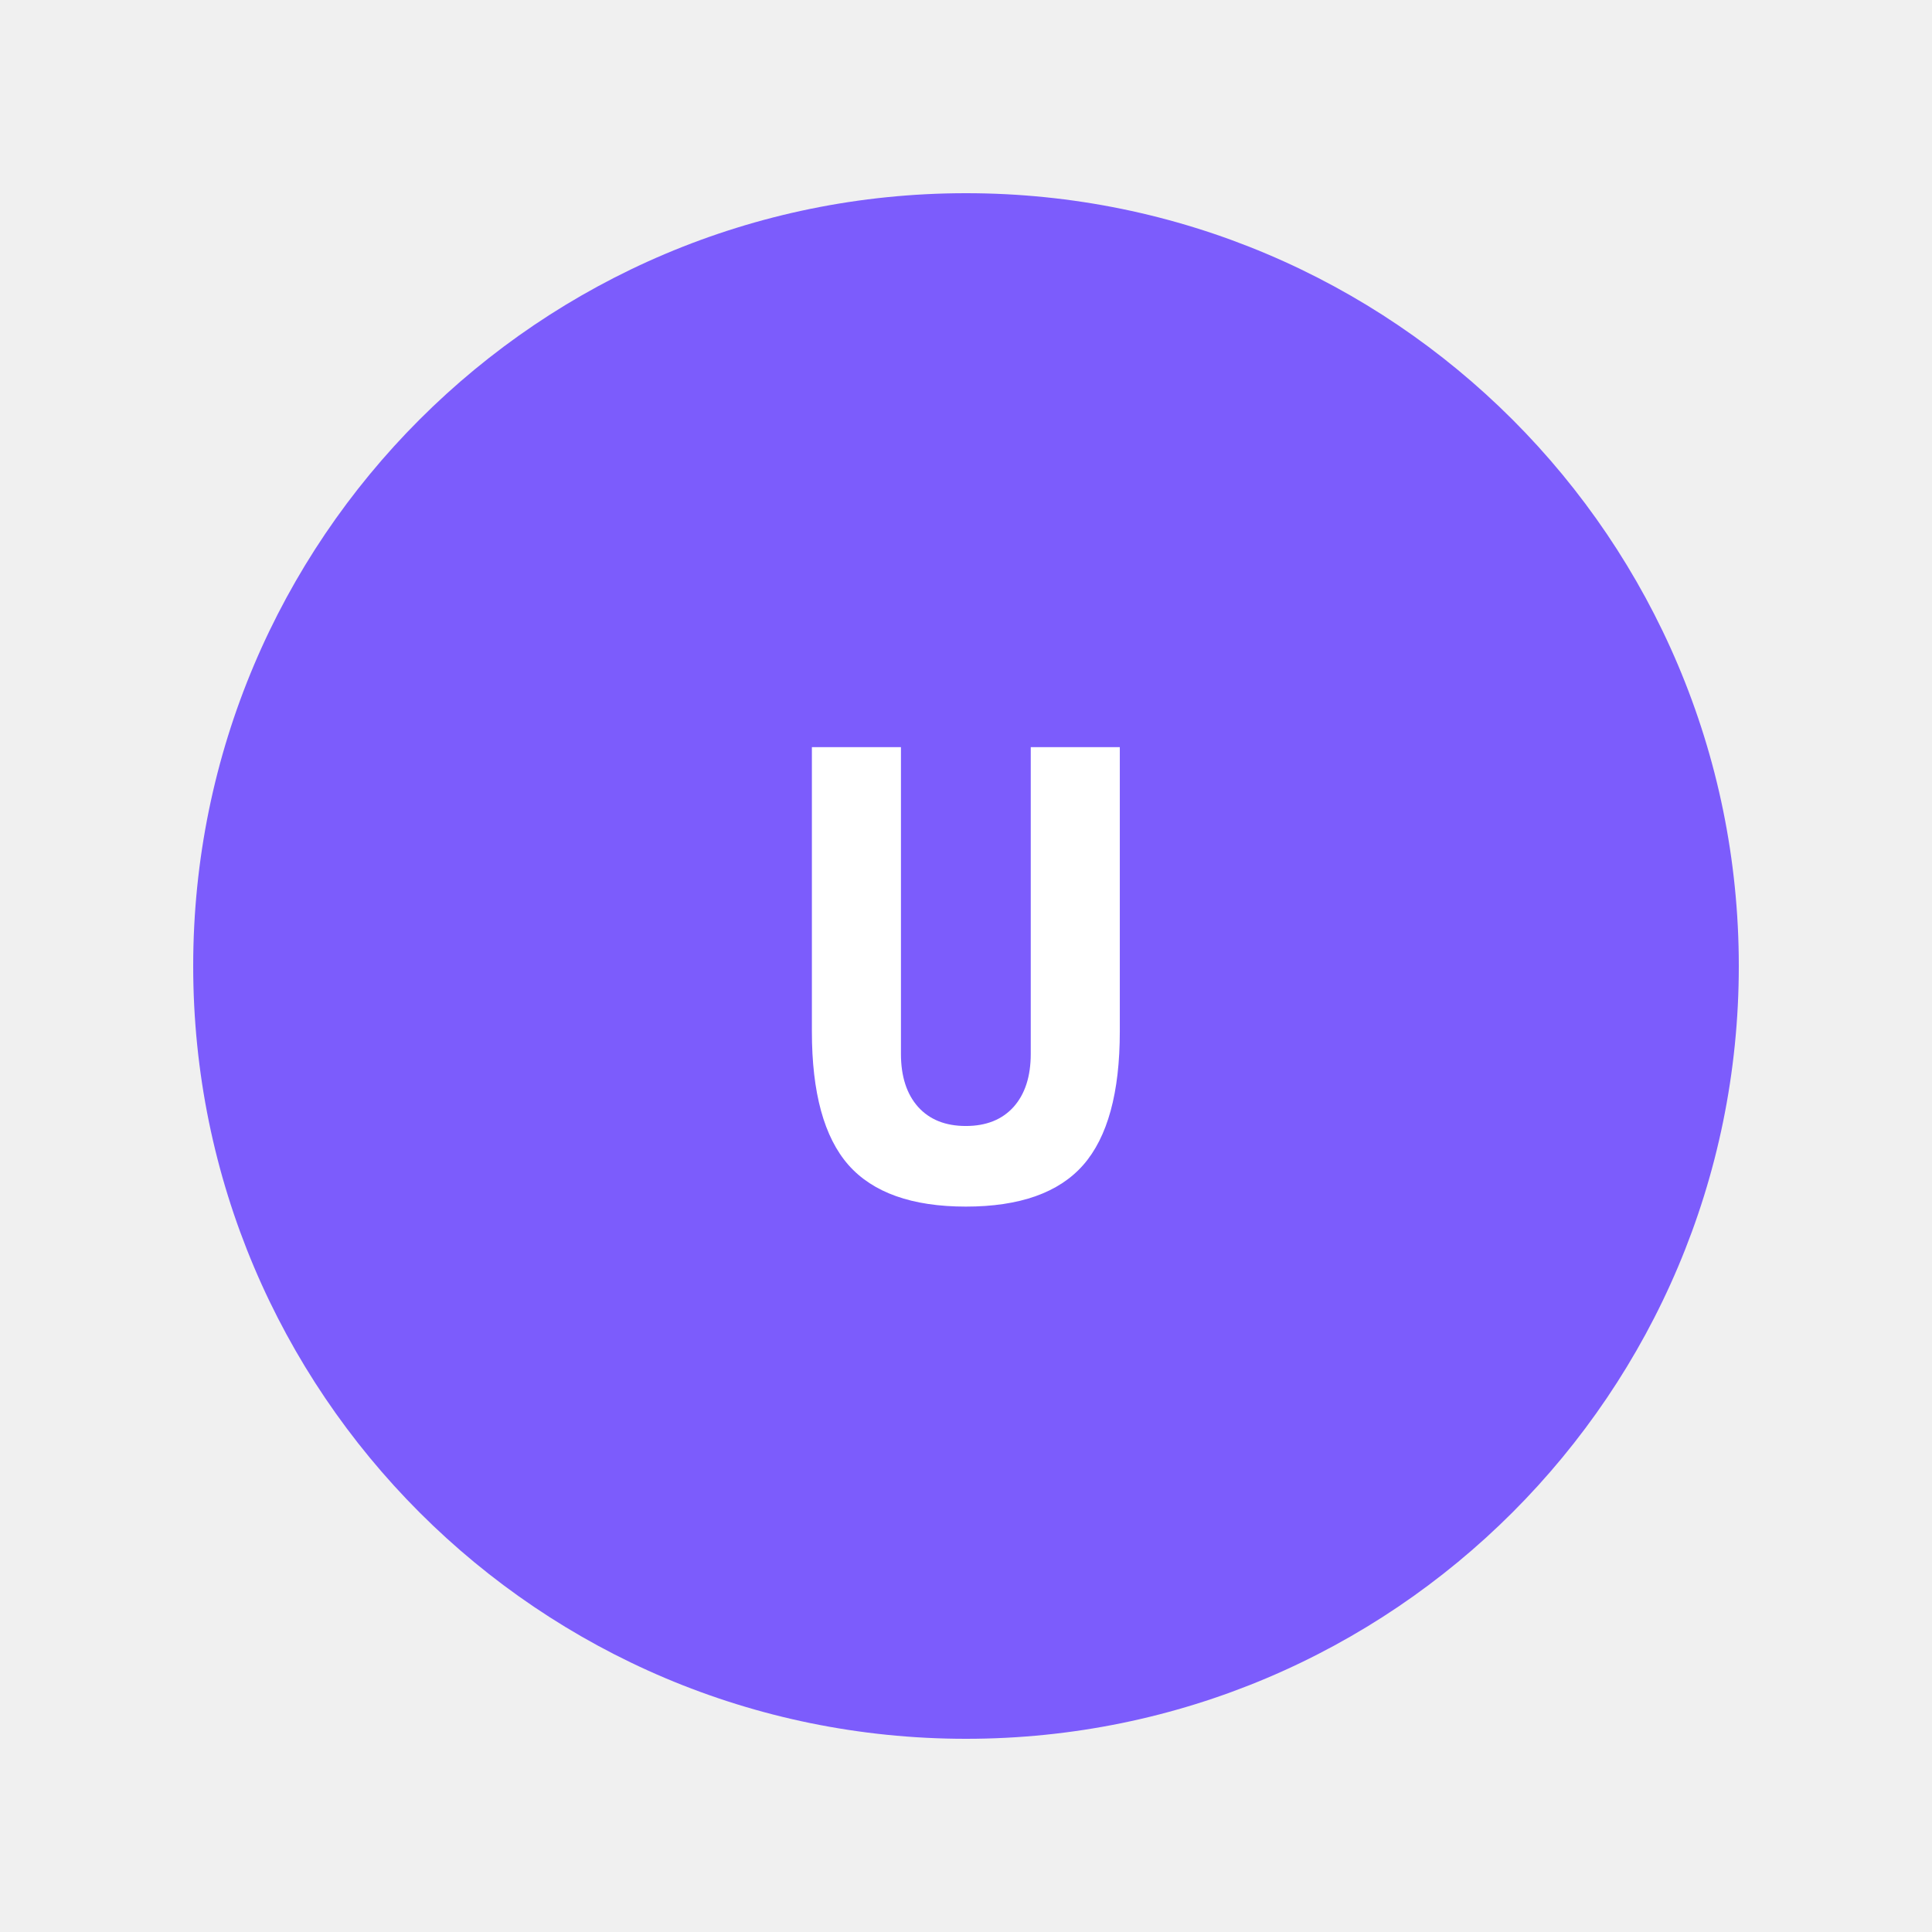
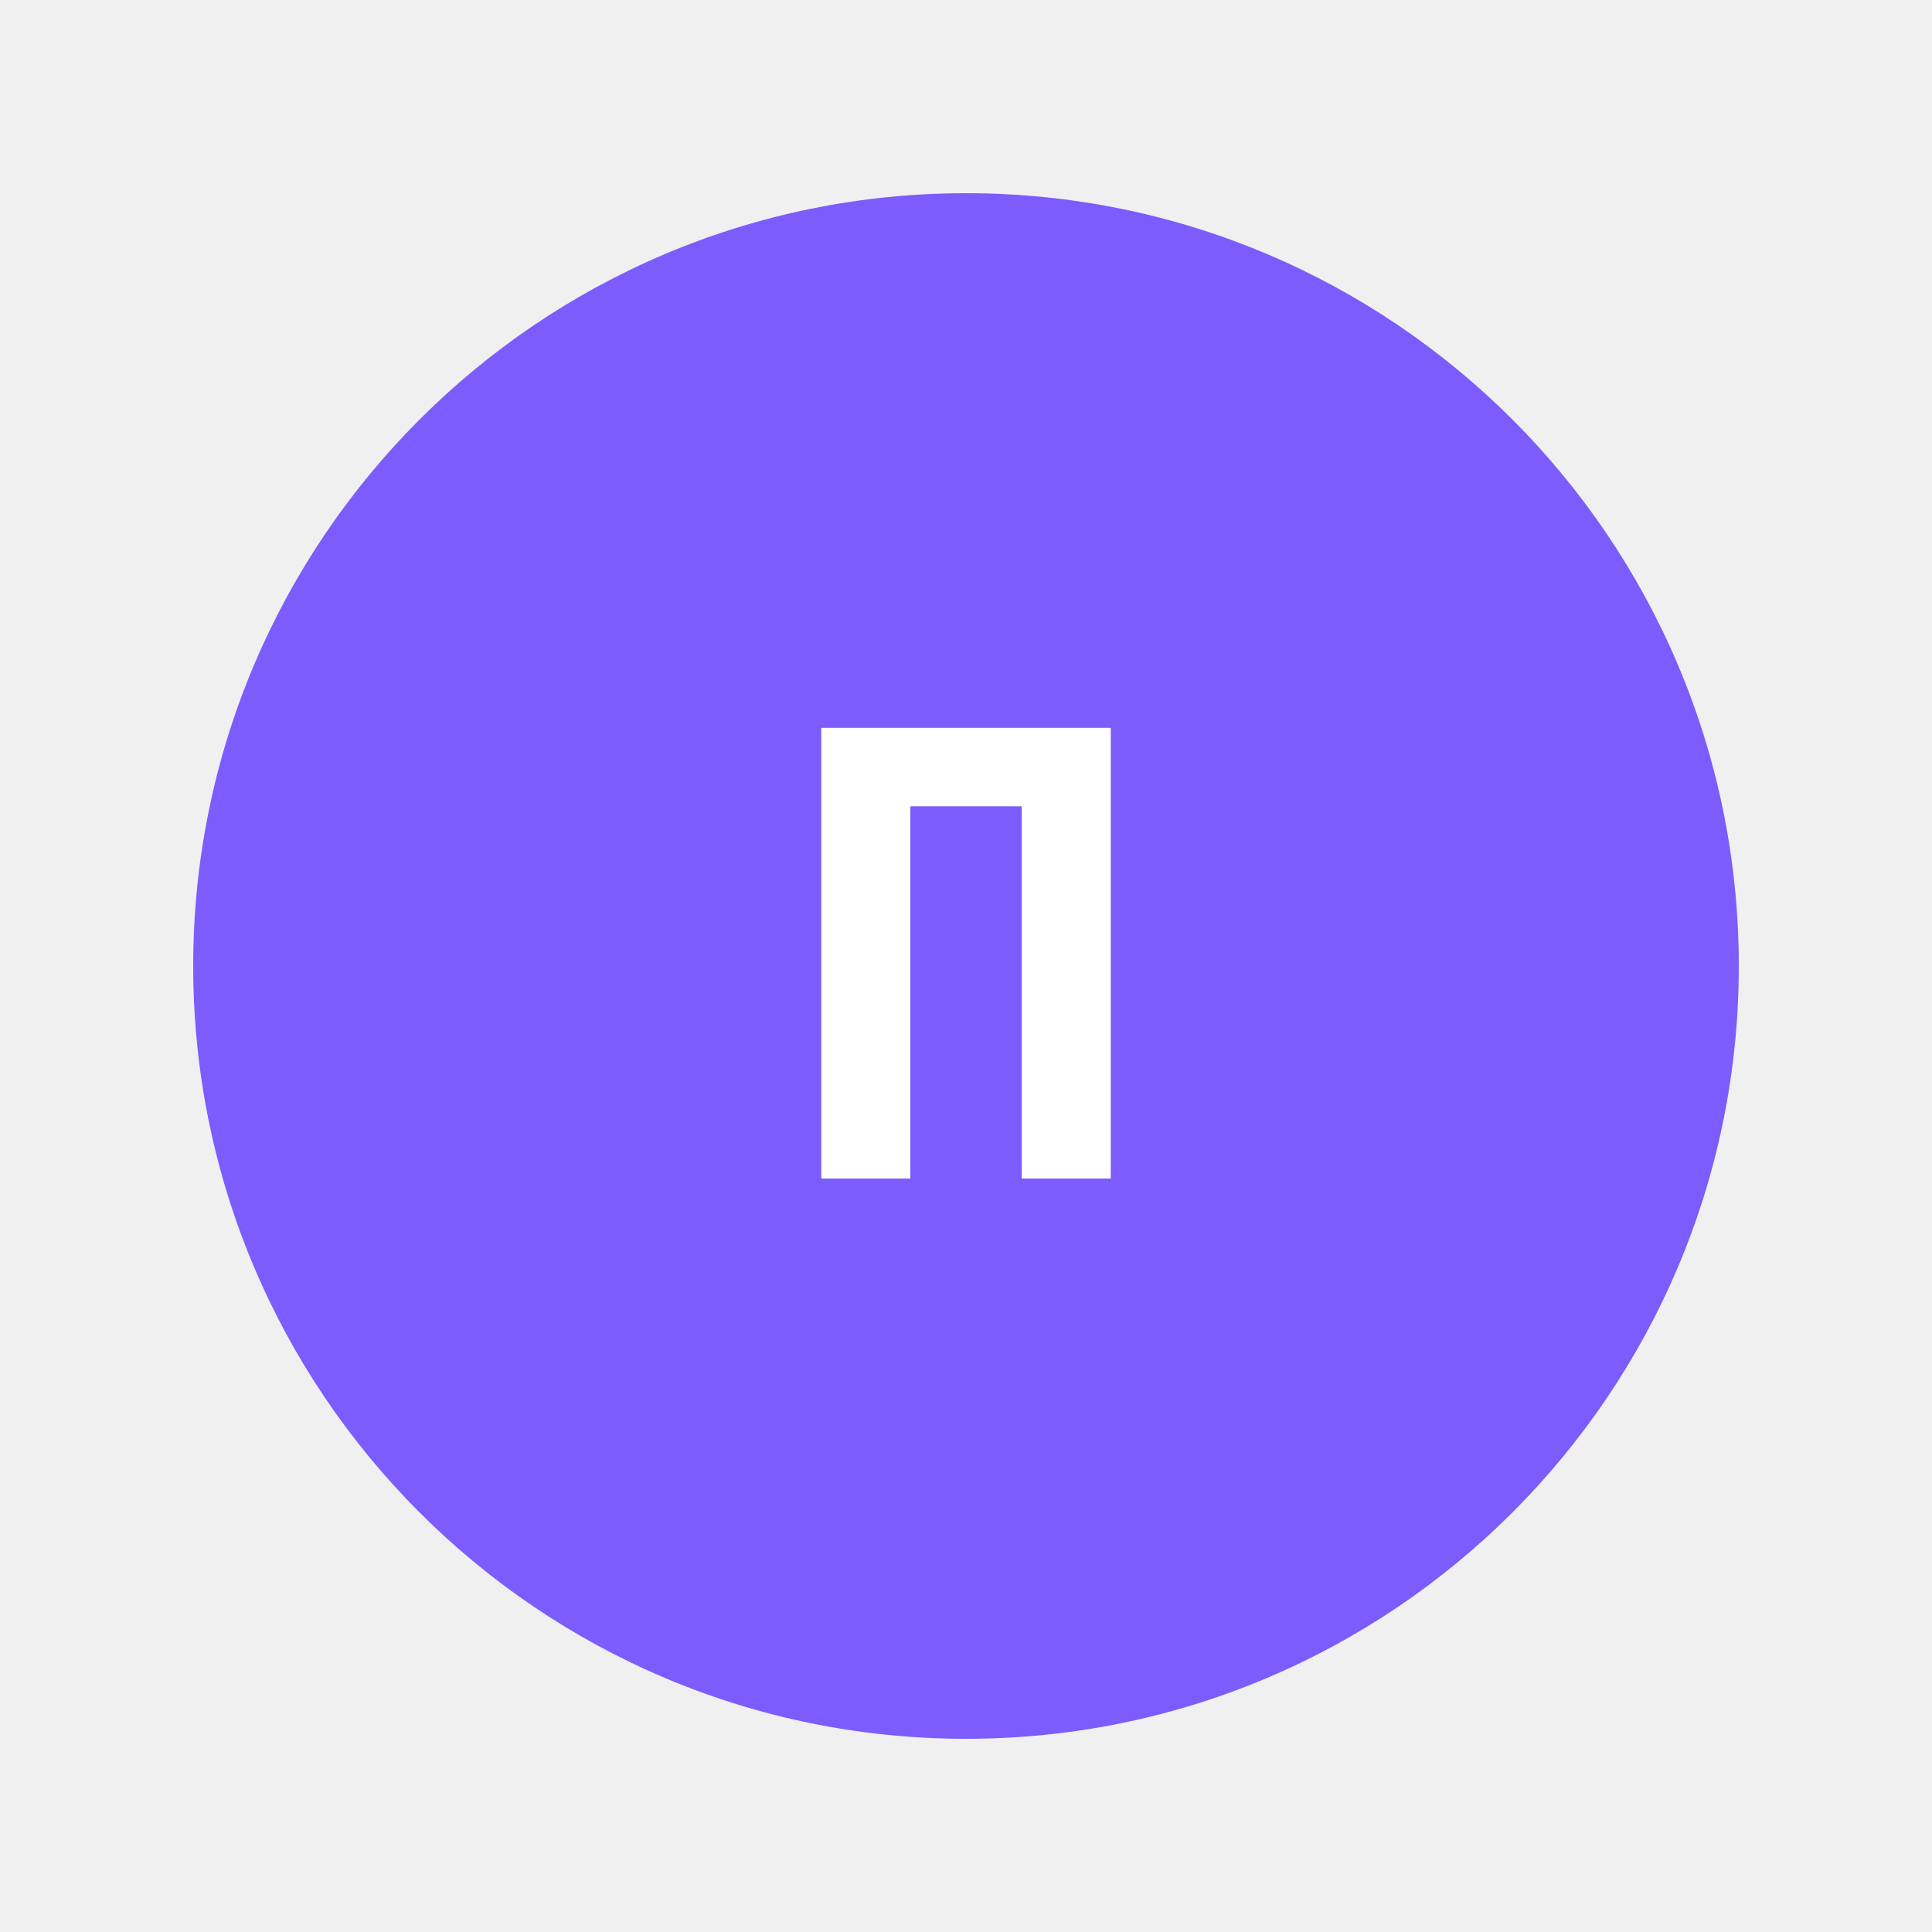
<svg xmlns="http://www.w3.org/2000/svg" width="100" height="100" viewBox="0 0 100 100">
  <circle cx="50" cy="50" r="40" fill="#7c5cfc" />
-   <text x="50" y="62" text-anchor="middle" font-size="32" fill="white" font-family="monospace" font-weight="bold">U</text>
+   <text x="50" y="61" text-anchor="middle" font-size="32" fill="white" font-family="monospace" font-weight="bold">Π</text>
</svg>
